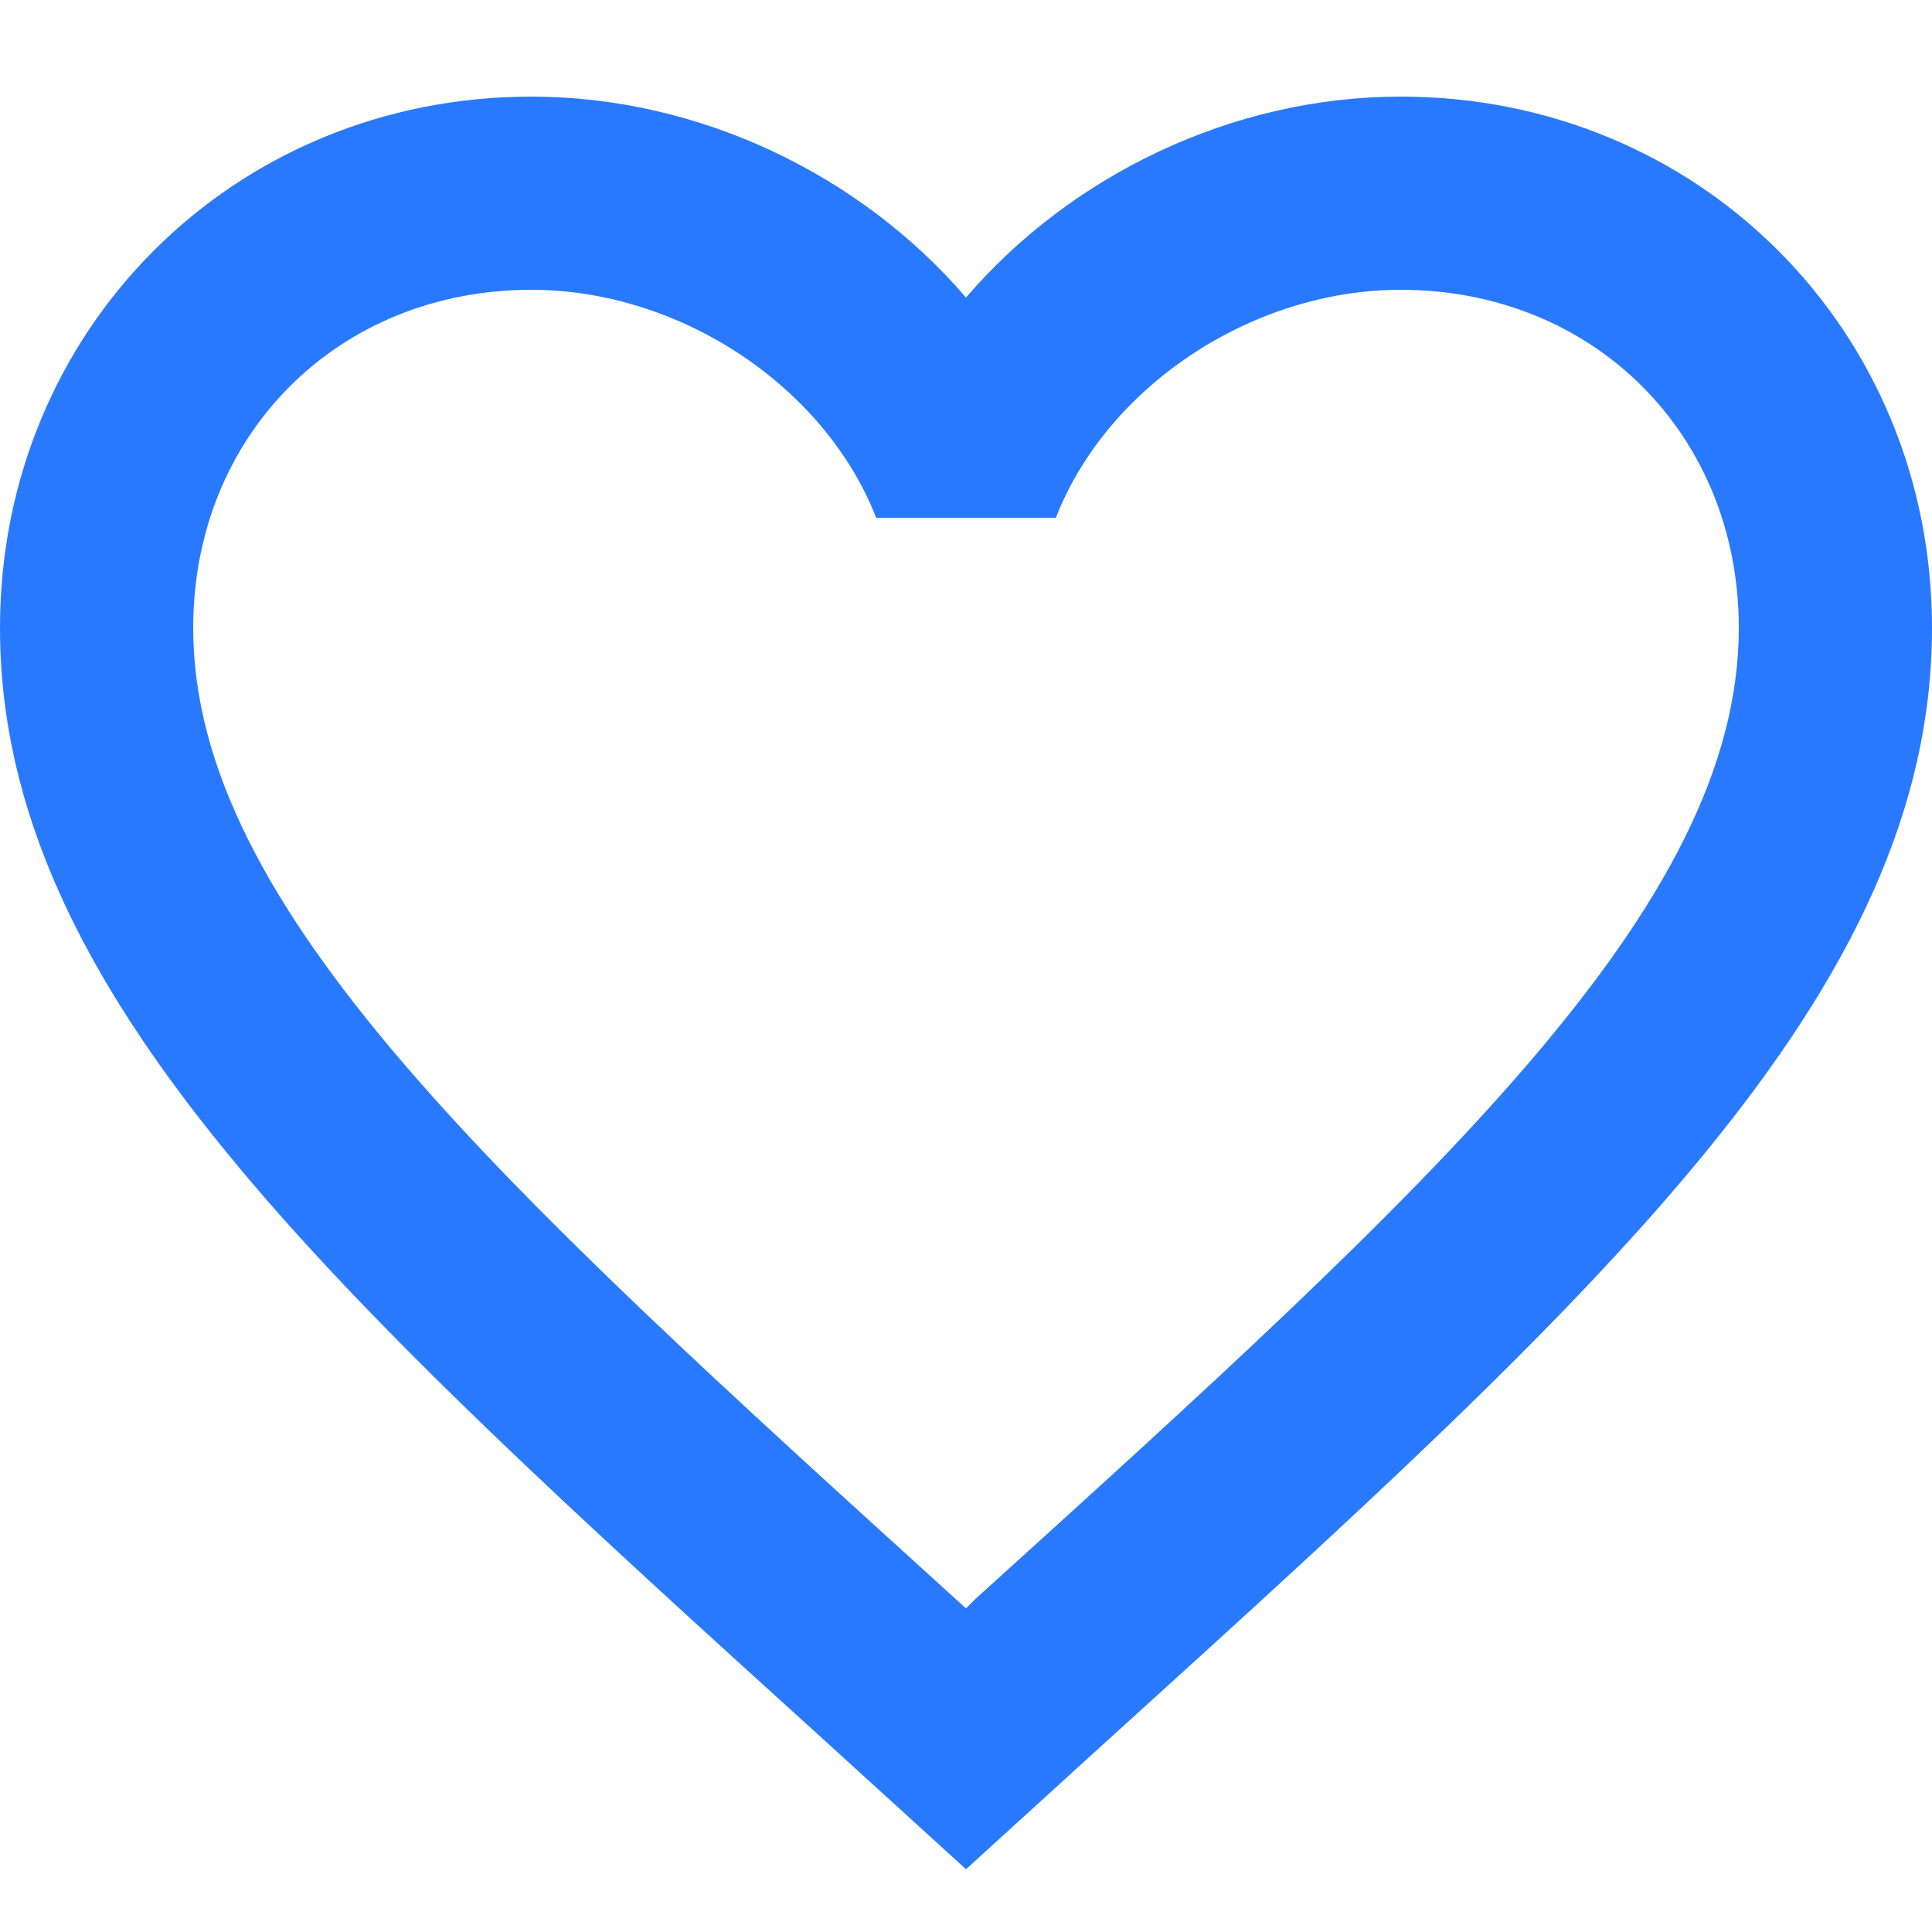
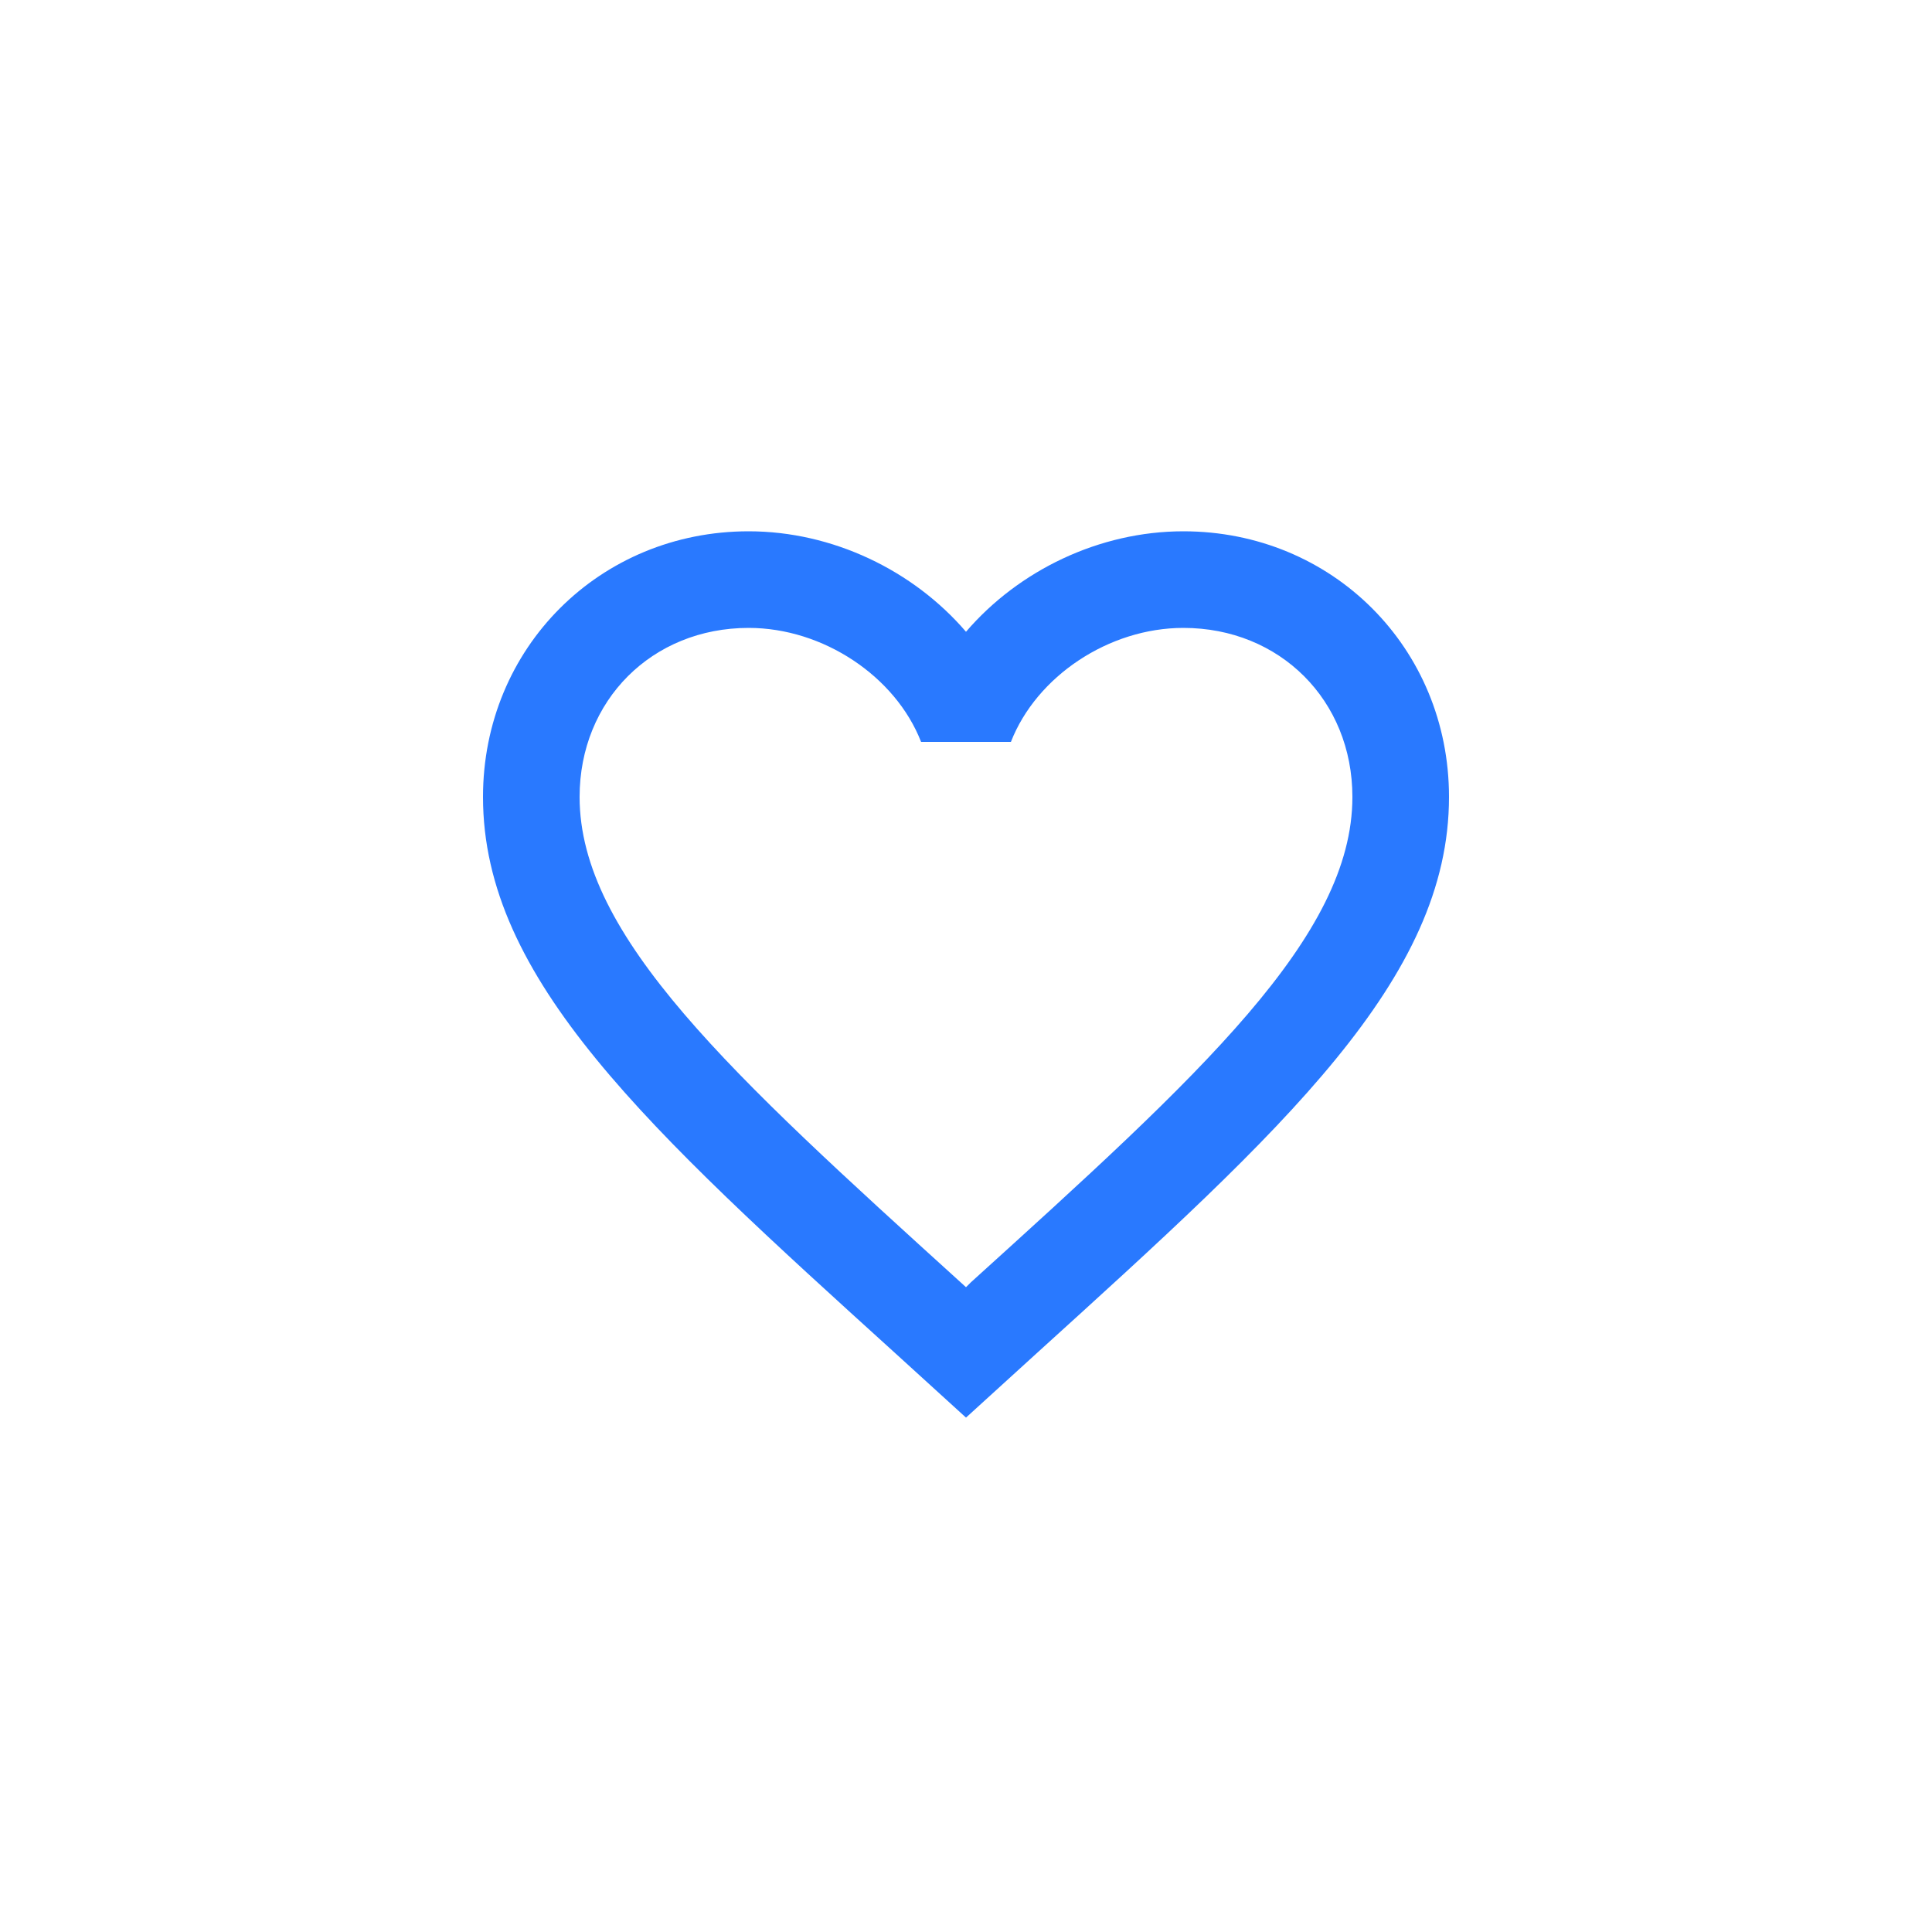
- <svg xmlns="http://www.w3.org/2000/svg" width="14" height="14" viewBox="0 0 14 14" fill="none">
-   <path d="M7.07 11.585L7 11.655L6.923 11.585C3.598 8.568 1.4 6.573 1.4 4.55C1.4 3.15 2.45 2.1 3.85 2.1C4.928 2.1 5.978 2.8 6.349 3.752H7.651C8.022 2.8 9.072 2.1 10.15 2.1C11.55 2.1 12.6 3.15 12.6 4.55C12.6 6.573 10.402 8.568 7.07 11.585ZM10.15 0.7C8.932 0.7 7.763 1.267 7 2.156C6.237 1.267 5.068 0.7 3.85 0.7C1.694 0.7 0 2.387 0 4.55C0 7.189 2.38 9.352 5.985 12.621L7 13.545L8.015 12.621C11.62 9.352 14 7.189 14 4.55C14 2.387 12.306 0.7 10.15 0.7Z" fill="#2979FF" />
+ <svg xmlns="http://www.w3.org/2000/svg" width="28" height="28" viewBox="0 0 28 28" fill="none">
+   <path d="M14.07 18.585L14 18.655L13.923 18.585C10.598 15.568 8.4 13.573 8.4 11.55C8.4 10.15 9.45 9.1 10.85 9.1C11.928 9.1 12.978 9.8 13.349 10.752H14.651C15.022 9.8 16.072 9.1 17.15 9.1C18.55 9.1 19.6 10.15 19.6 11.55C19.6 13.573 17.402 15.568 14.07 18.585ZM17.15 7.7C15.932 7.7 14.763 8.267 14 9.156C13.237 8.267 12.068 7.7 10.85 7.7C8.694 7.7 7 9.387 7 11.55C7 14.189 9.38 16.352 12.985 19.621L14 20.545L15.015 19.621C18.62 16.352 21 14.189 21 11.55C21 9.387 19.306 7.7 17.15 7.7Z" fill="#2979FF" />
</svg>
